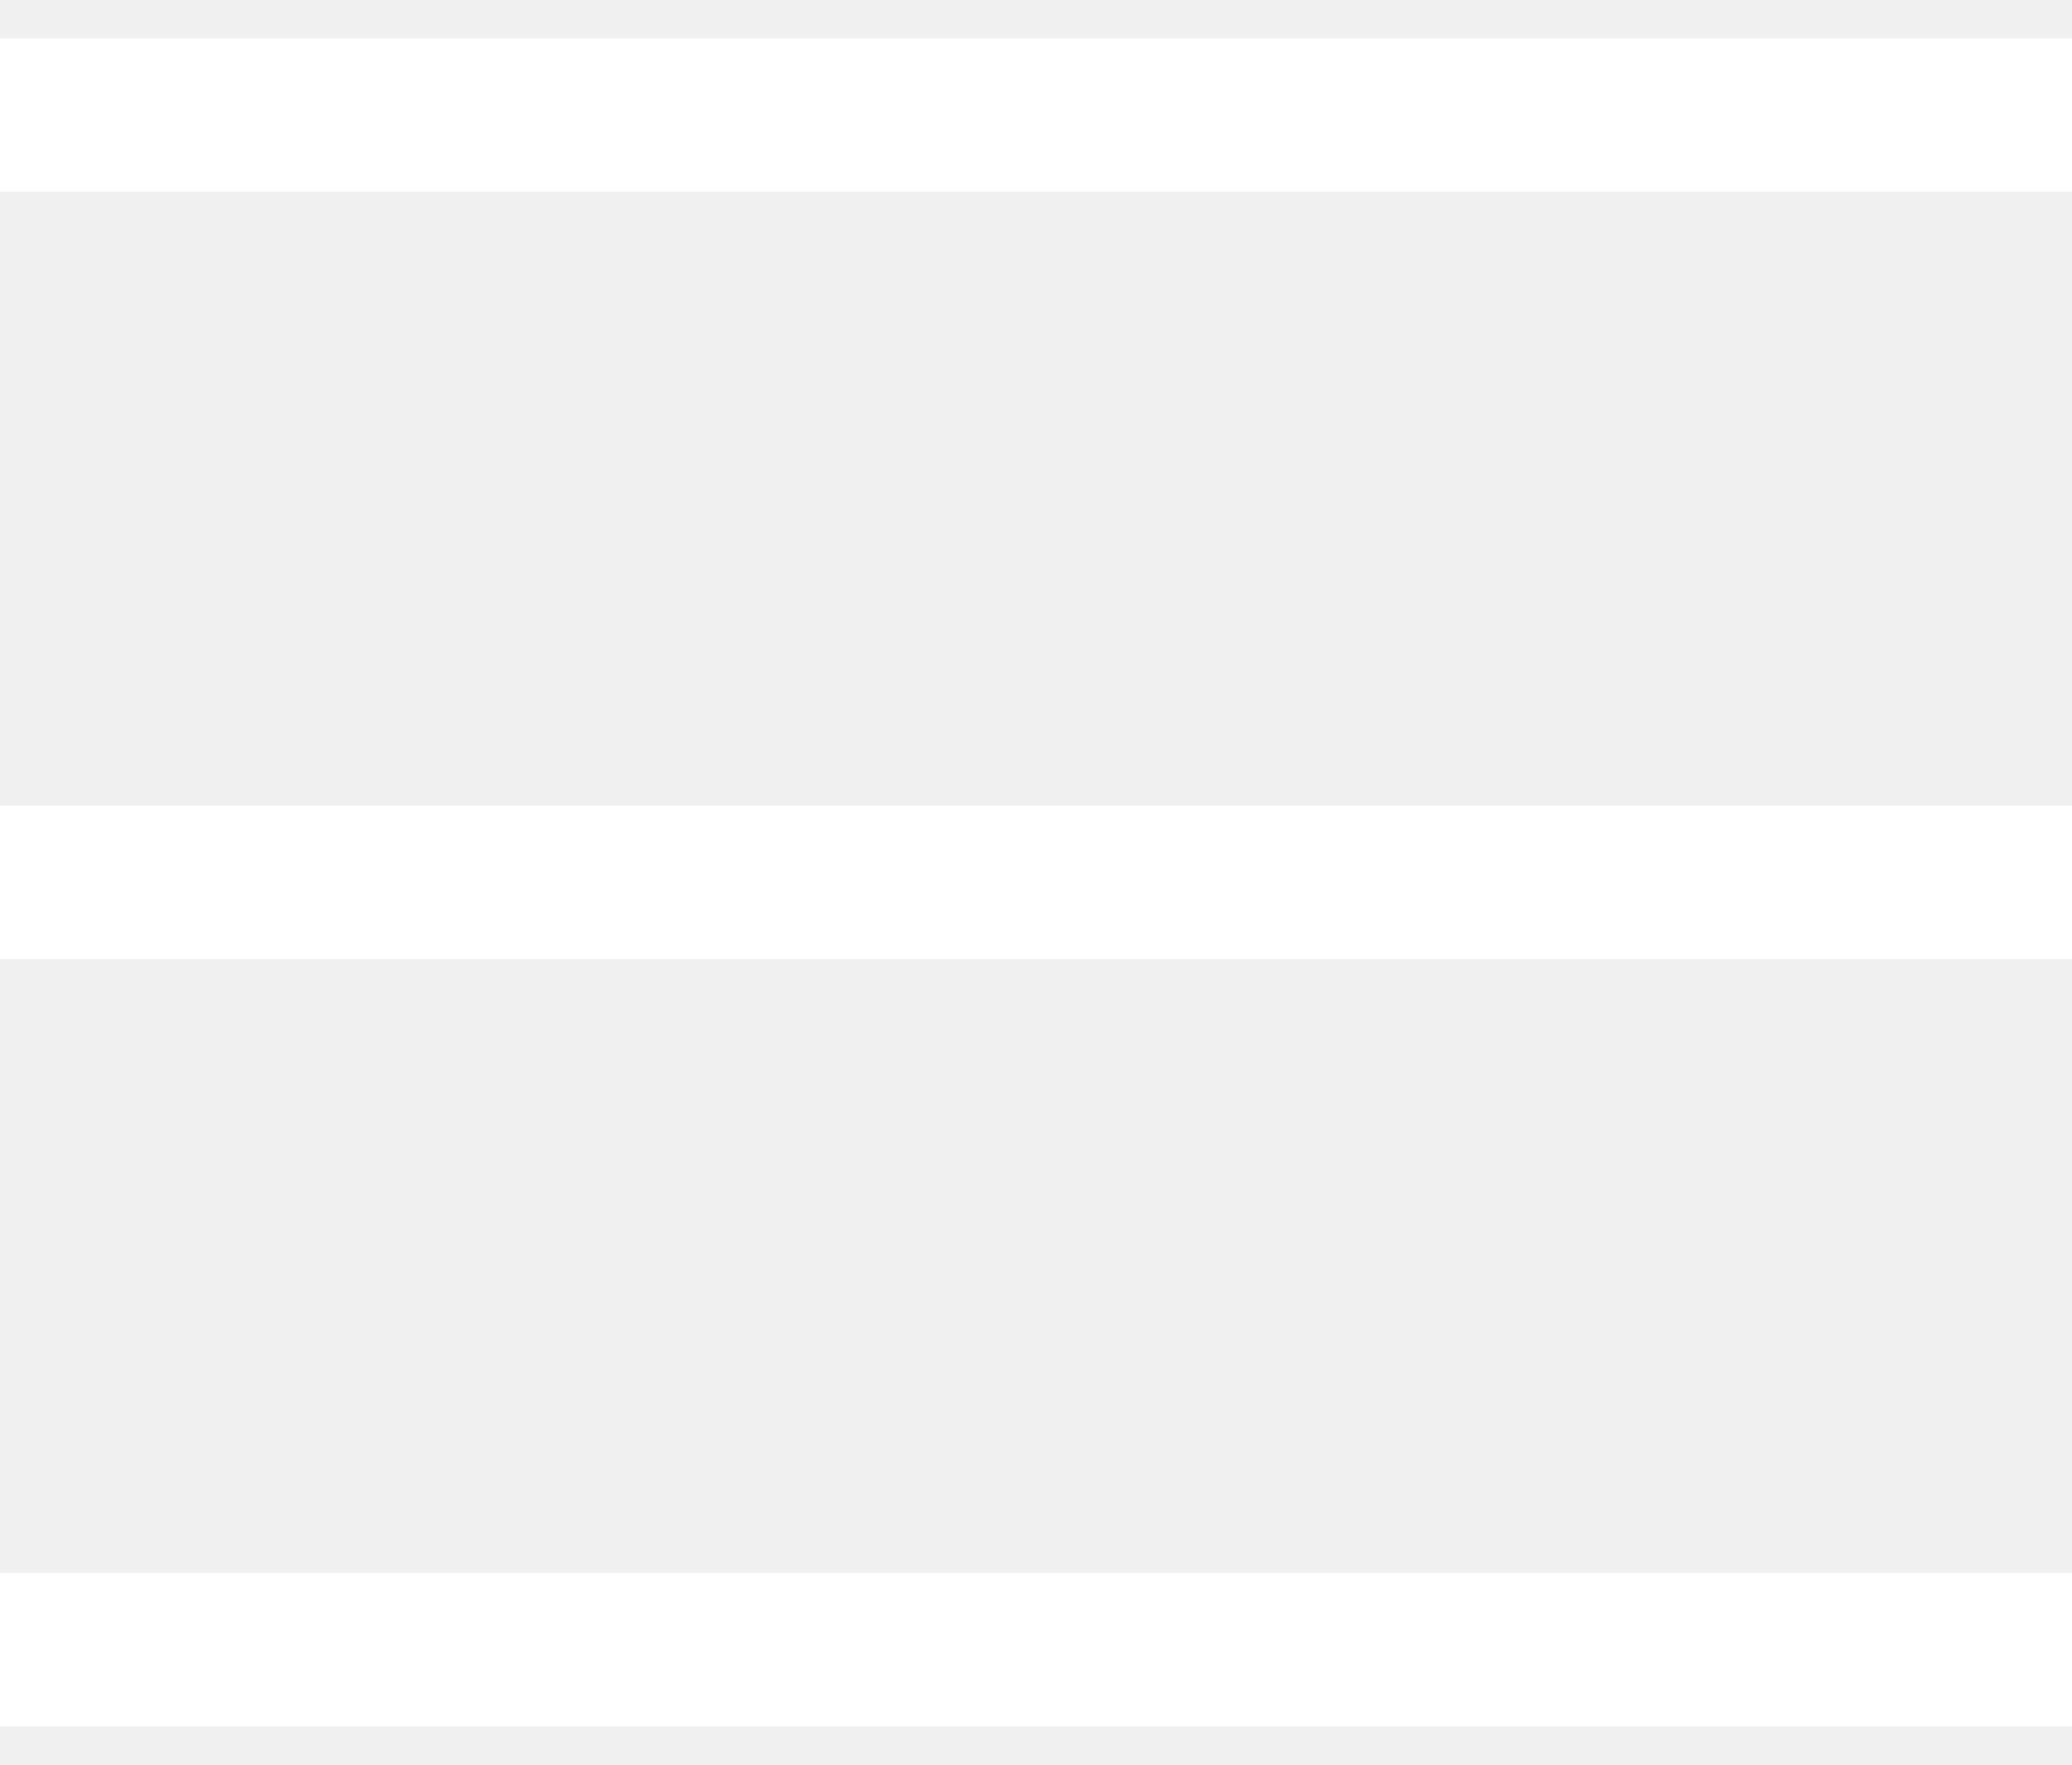
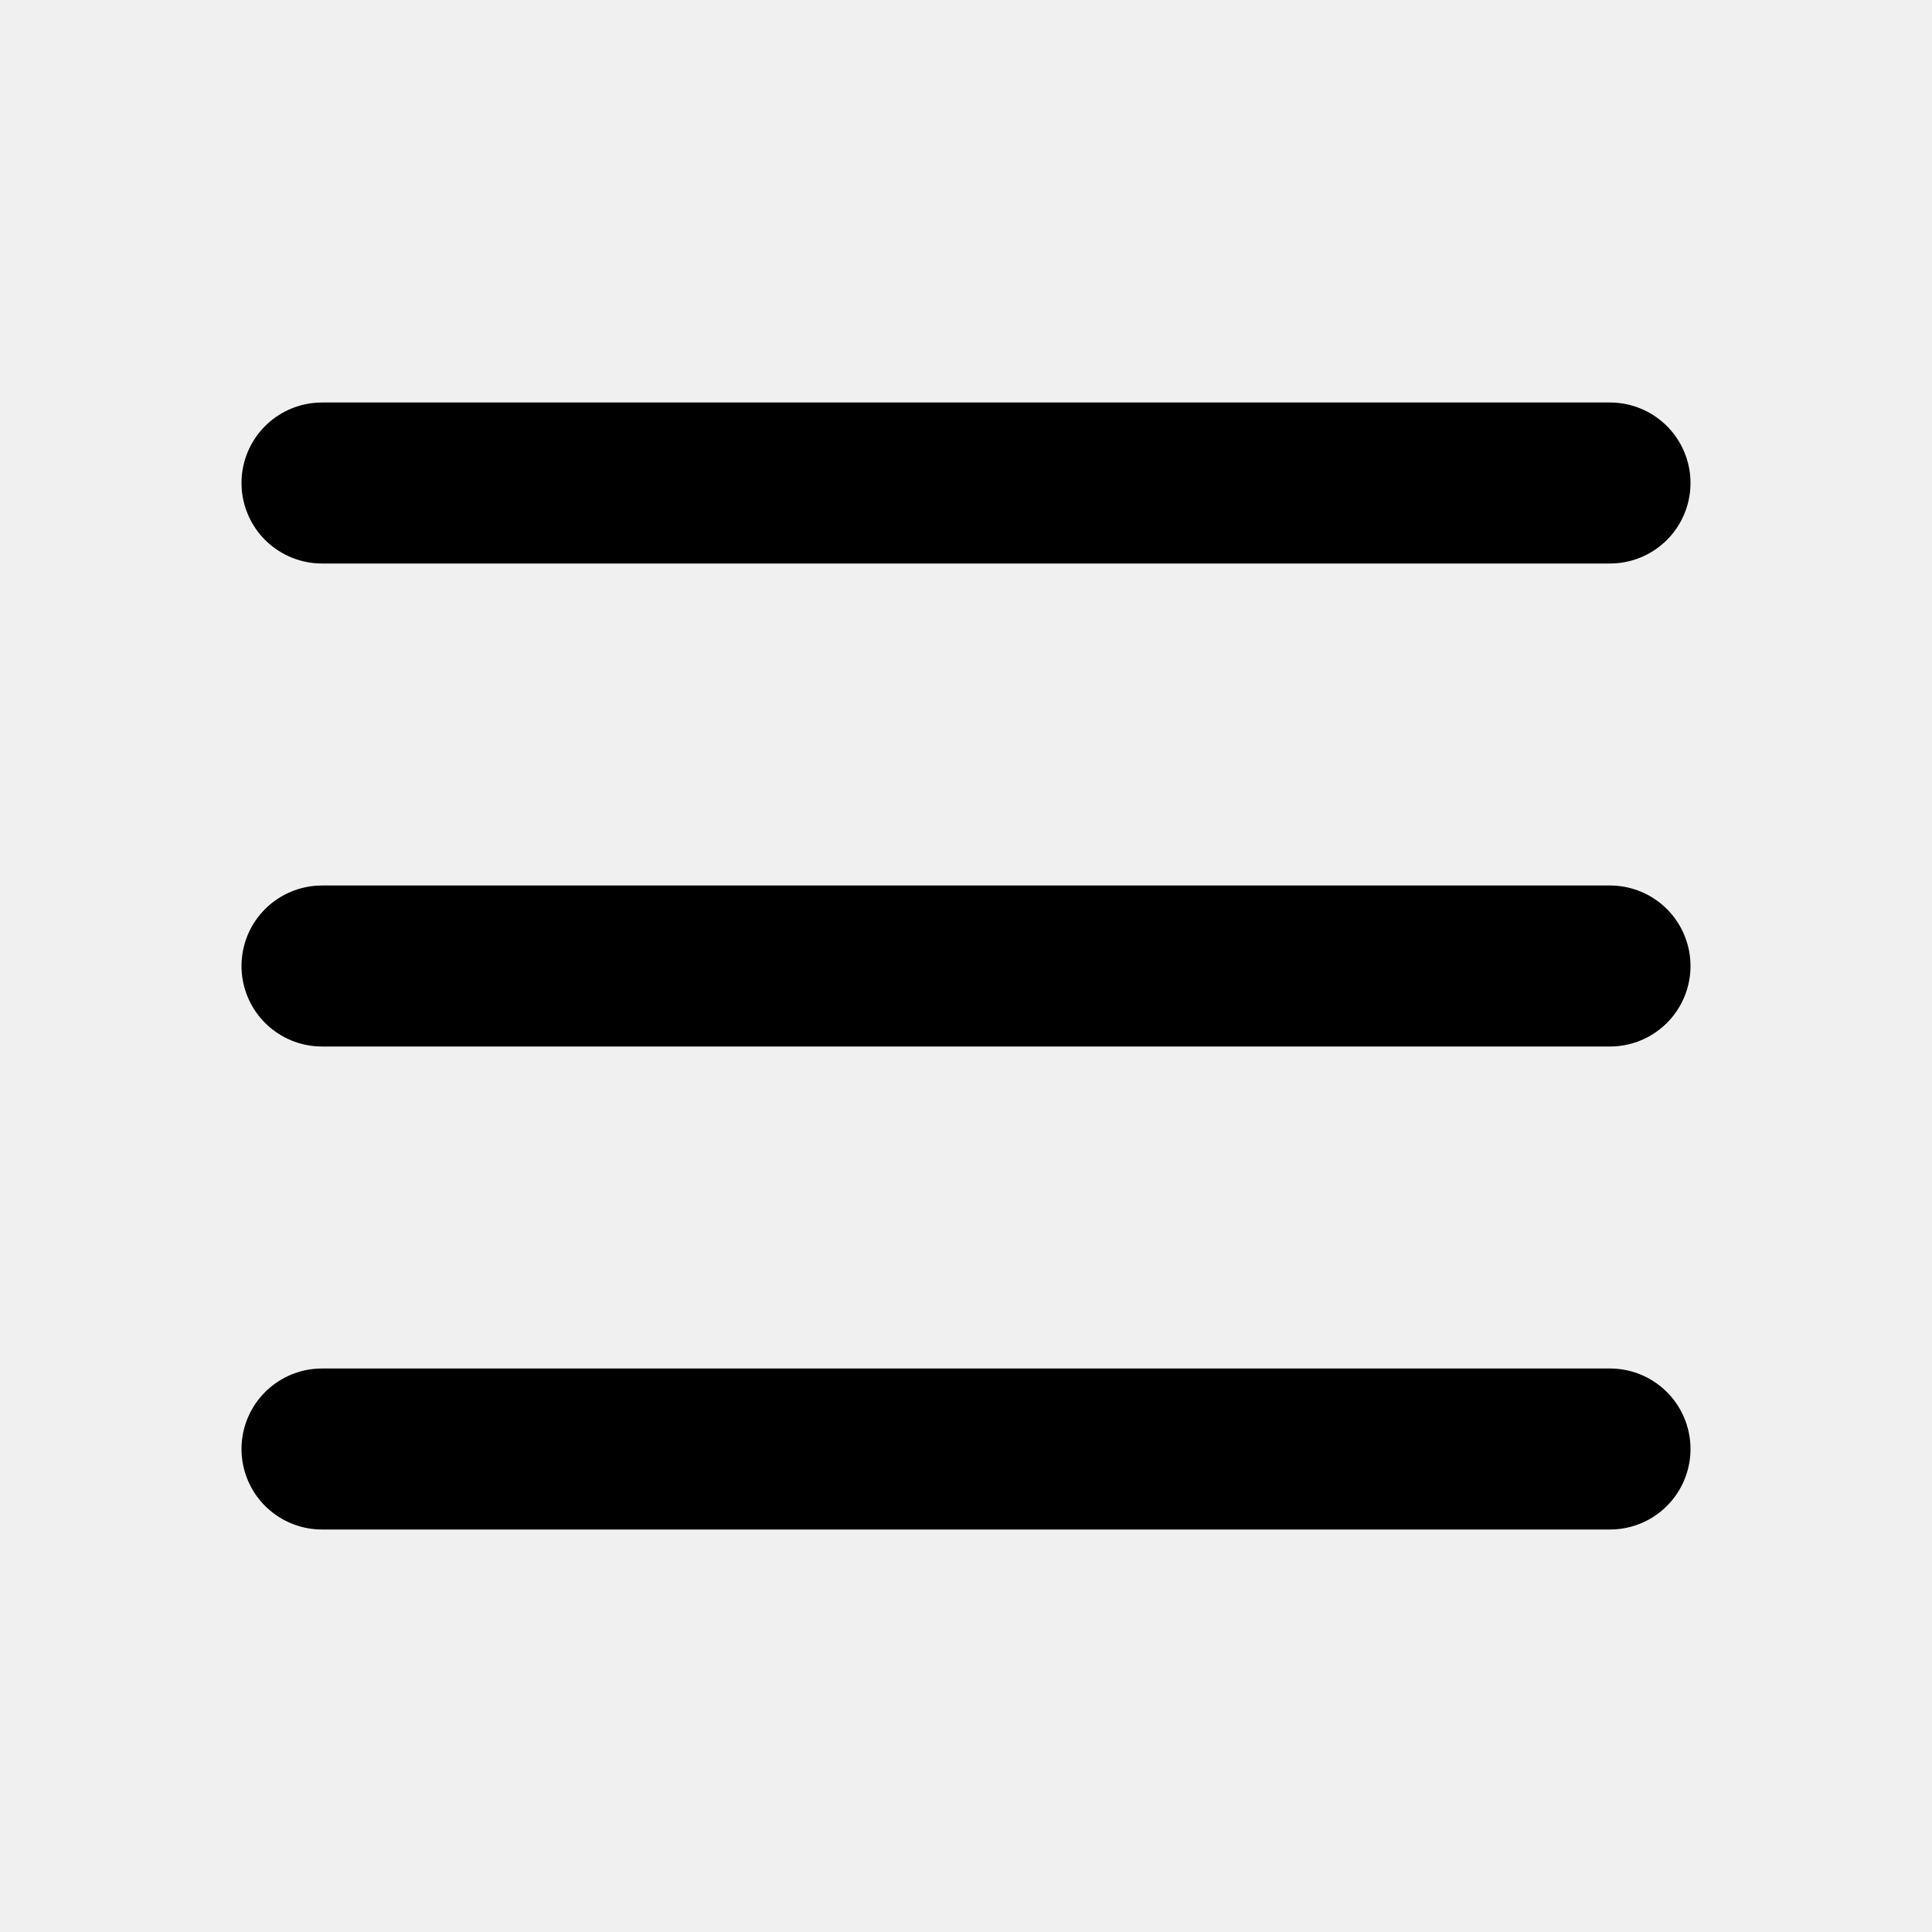
- <svg xmlns="http://www.w3.org/2000/svg" width="27" height="23" viewBox="0 0 27 23" fill="none">
-   <line y1="1.5" x2="27" y2="1.5" stroke="white" stroke-width="2" />
-   <line y1="11.5" x2="27" y2="11.5" stroke="white" stroke-width="2" />
-   <line y1="21.5" x2="27" y2="21.5" stroke="white" stroke-width="2" />
+ <svg xmlns="http://www.w3.org/2000/svg" width="800px" height="800px" viewBox="0 0 24 24" fill="none">
+   <path d="M4 6H20M4 12H20M4 18H20" stroke="#000000" stroke-width="2" stroke-linecap="round" stroke-linejoin="round" />
</svg>
